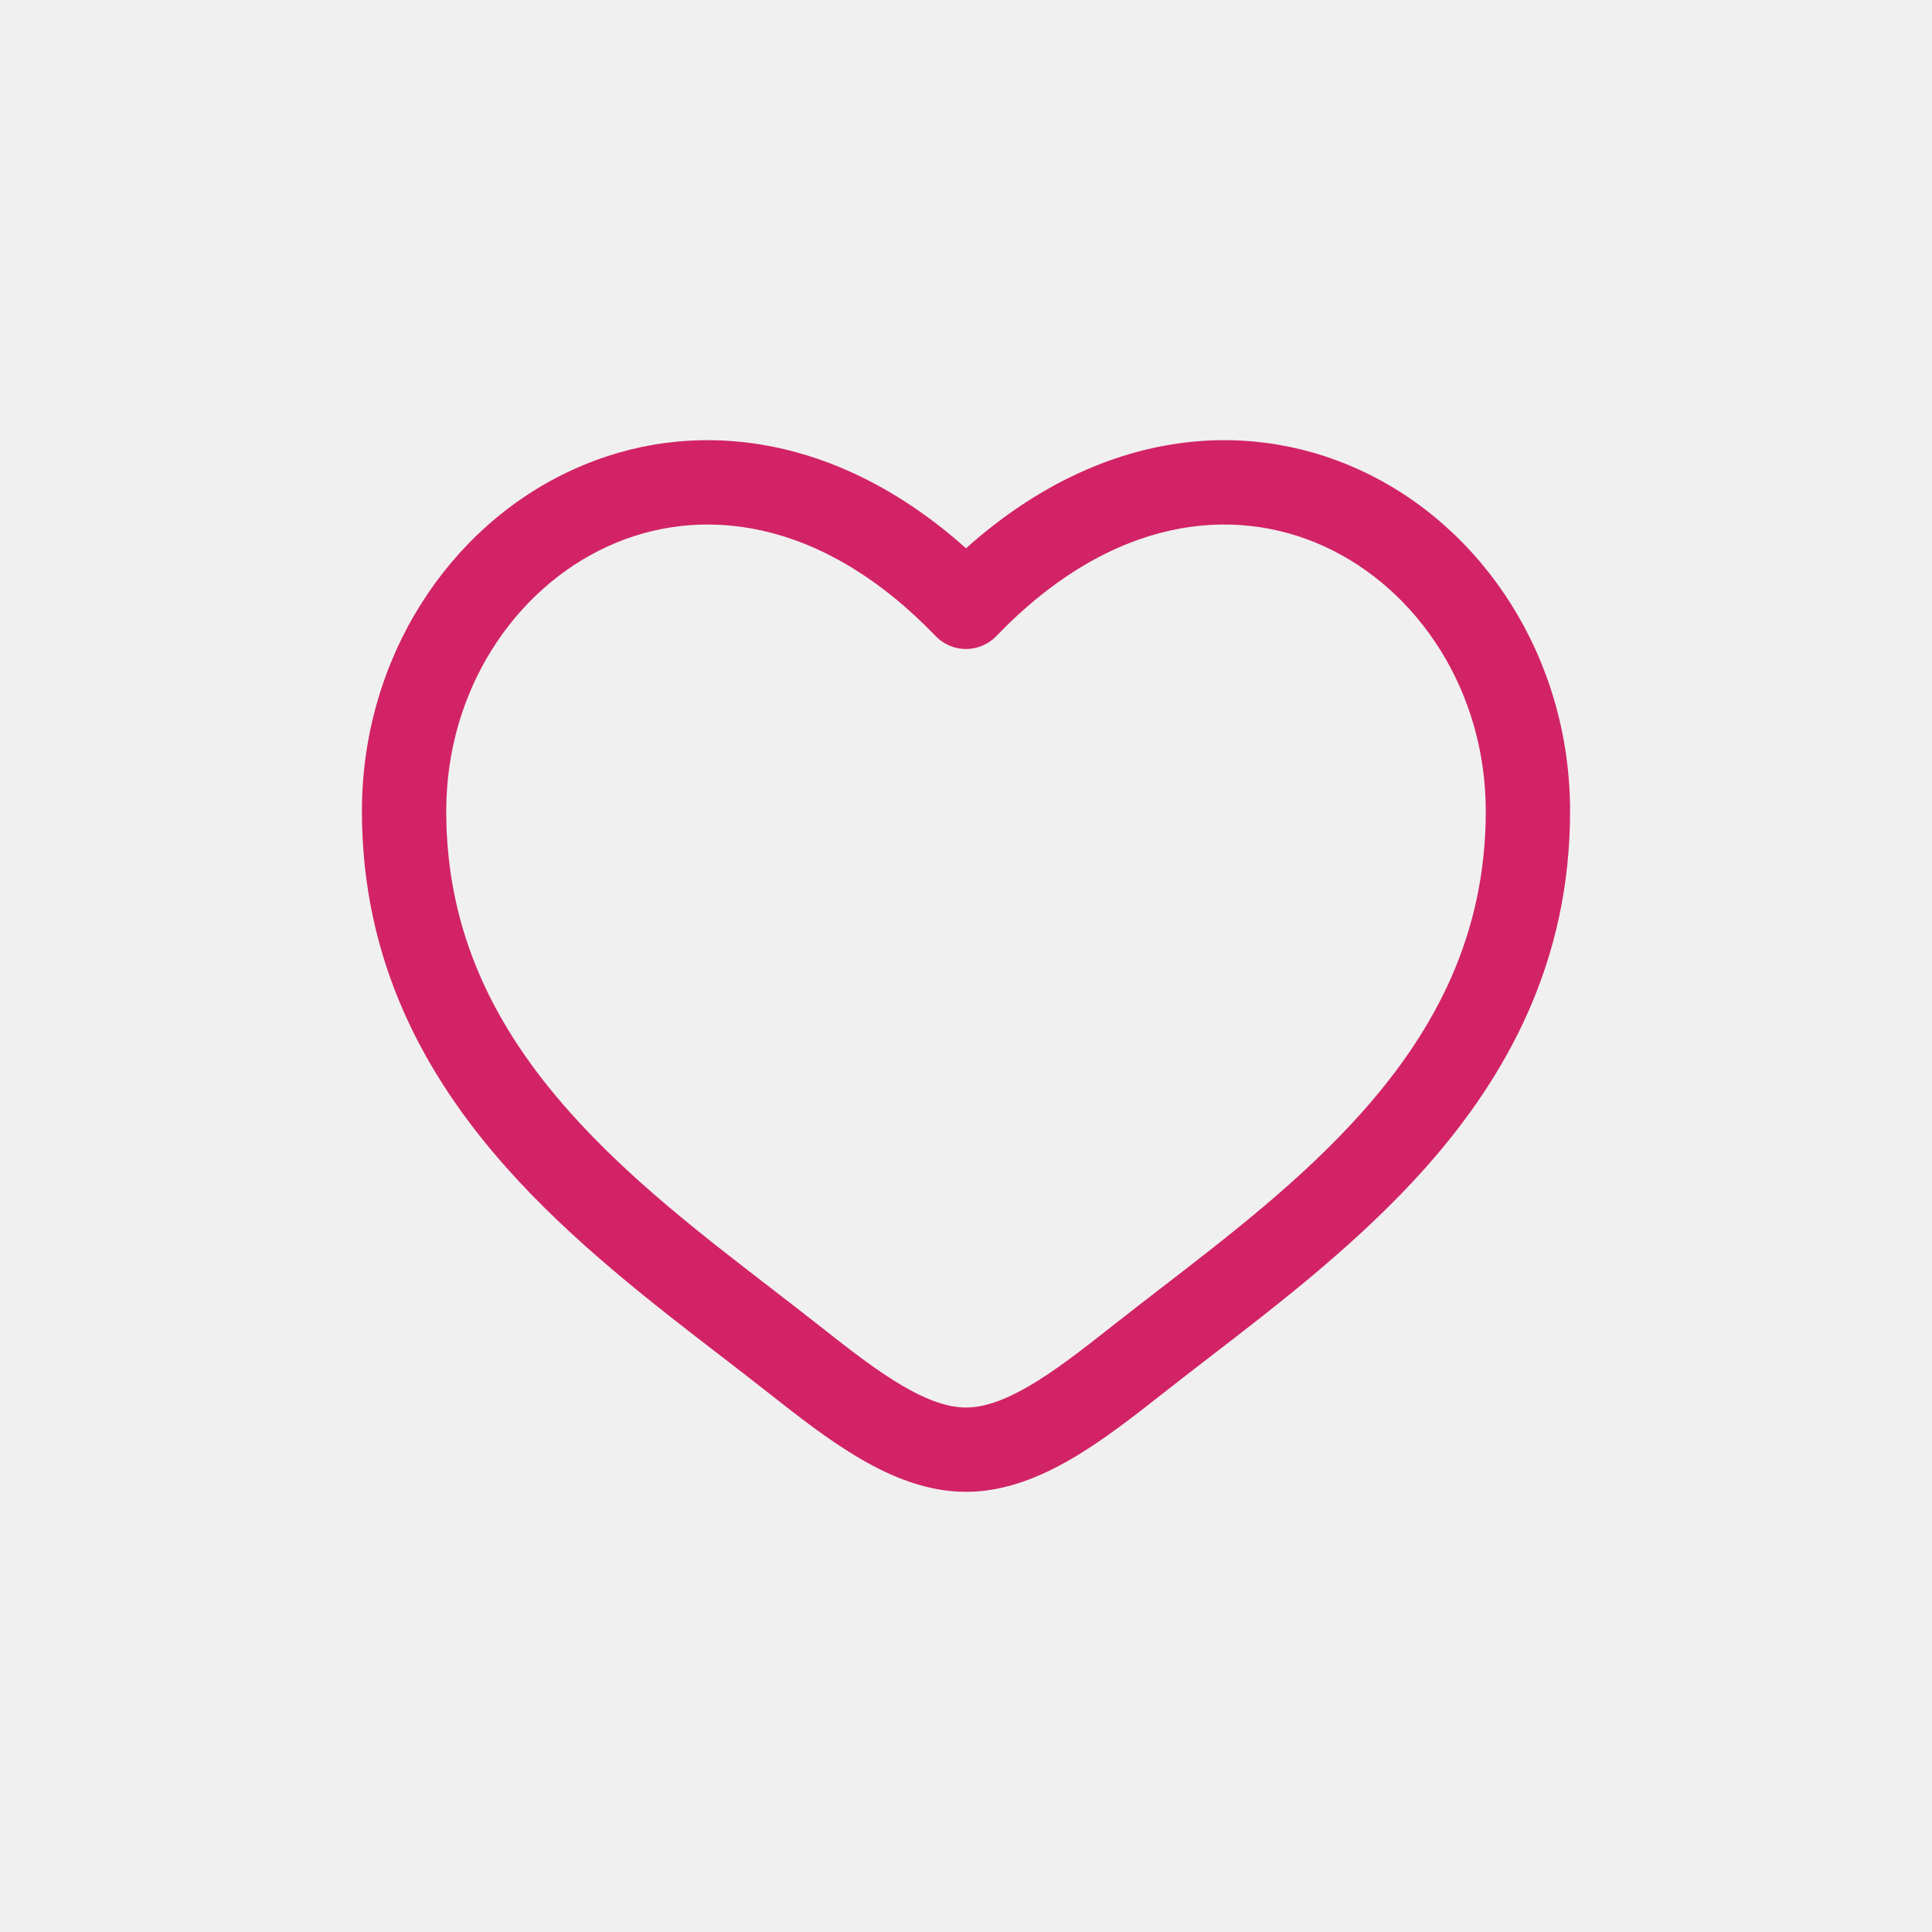
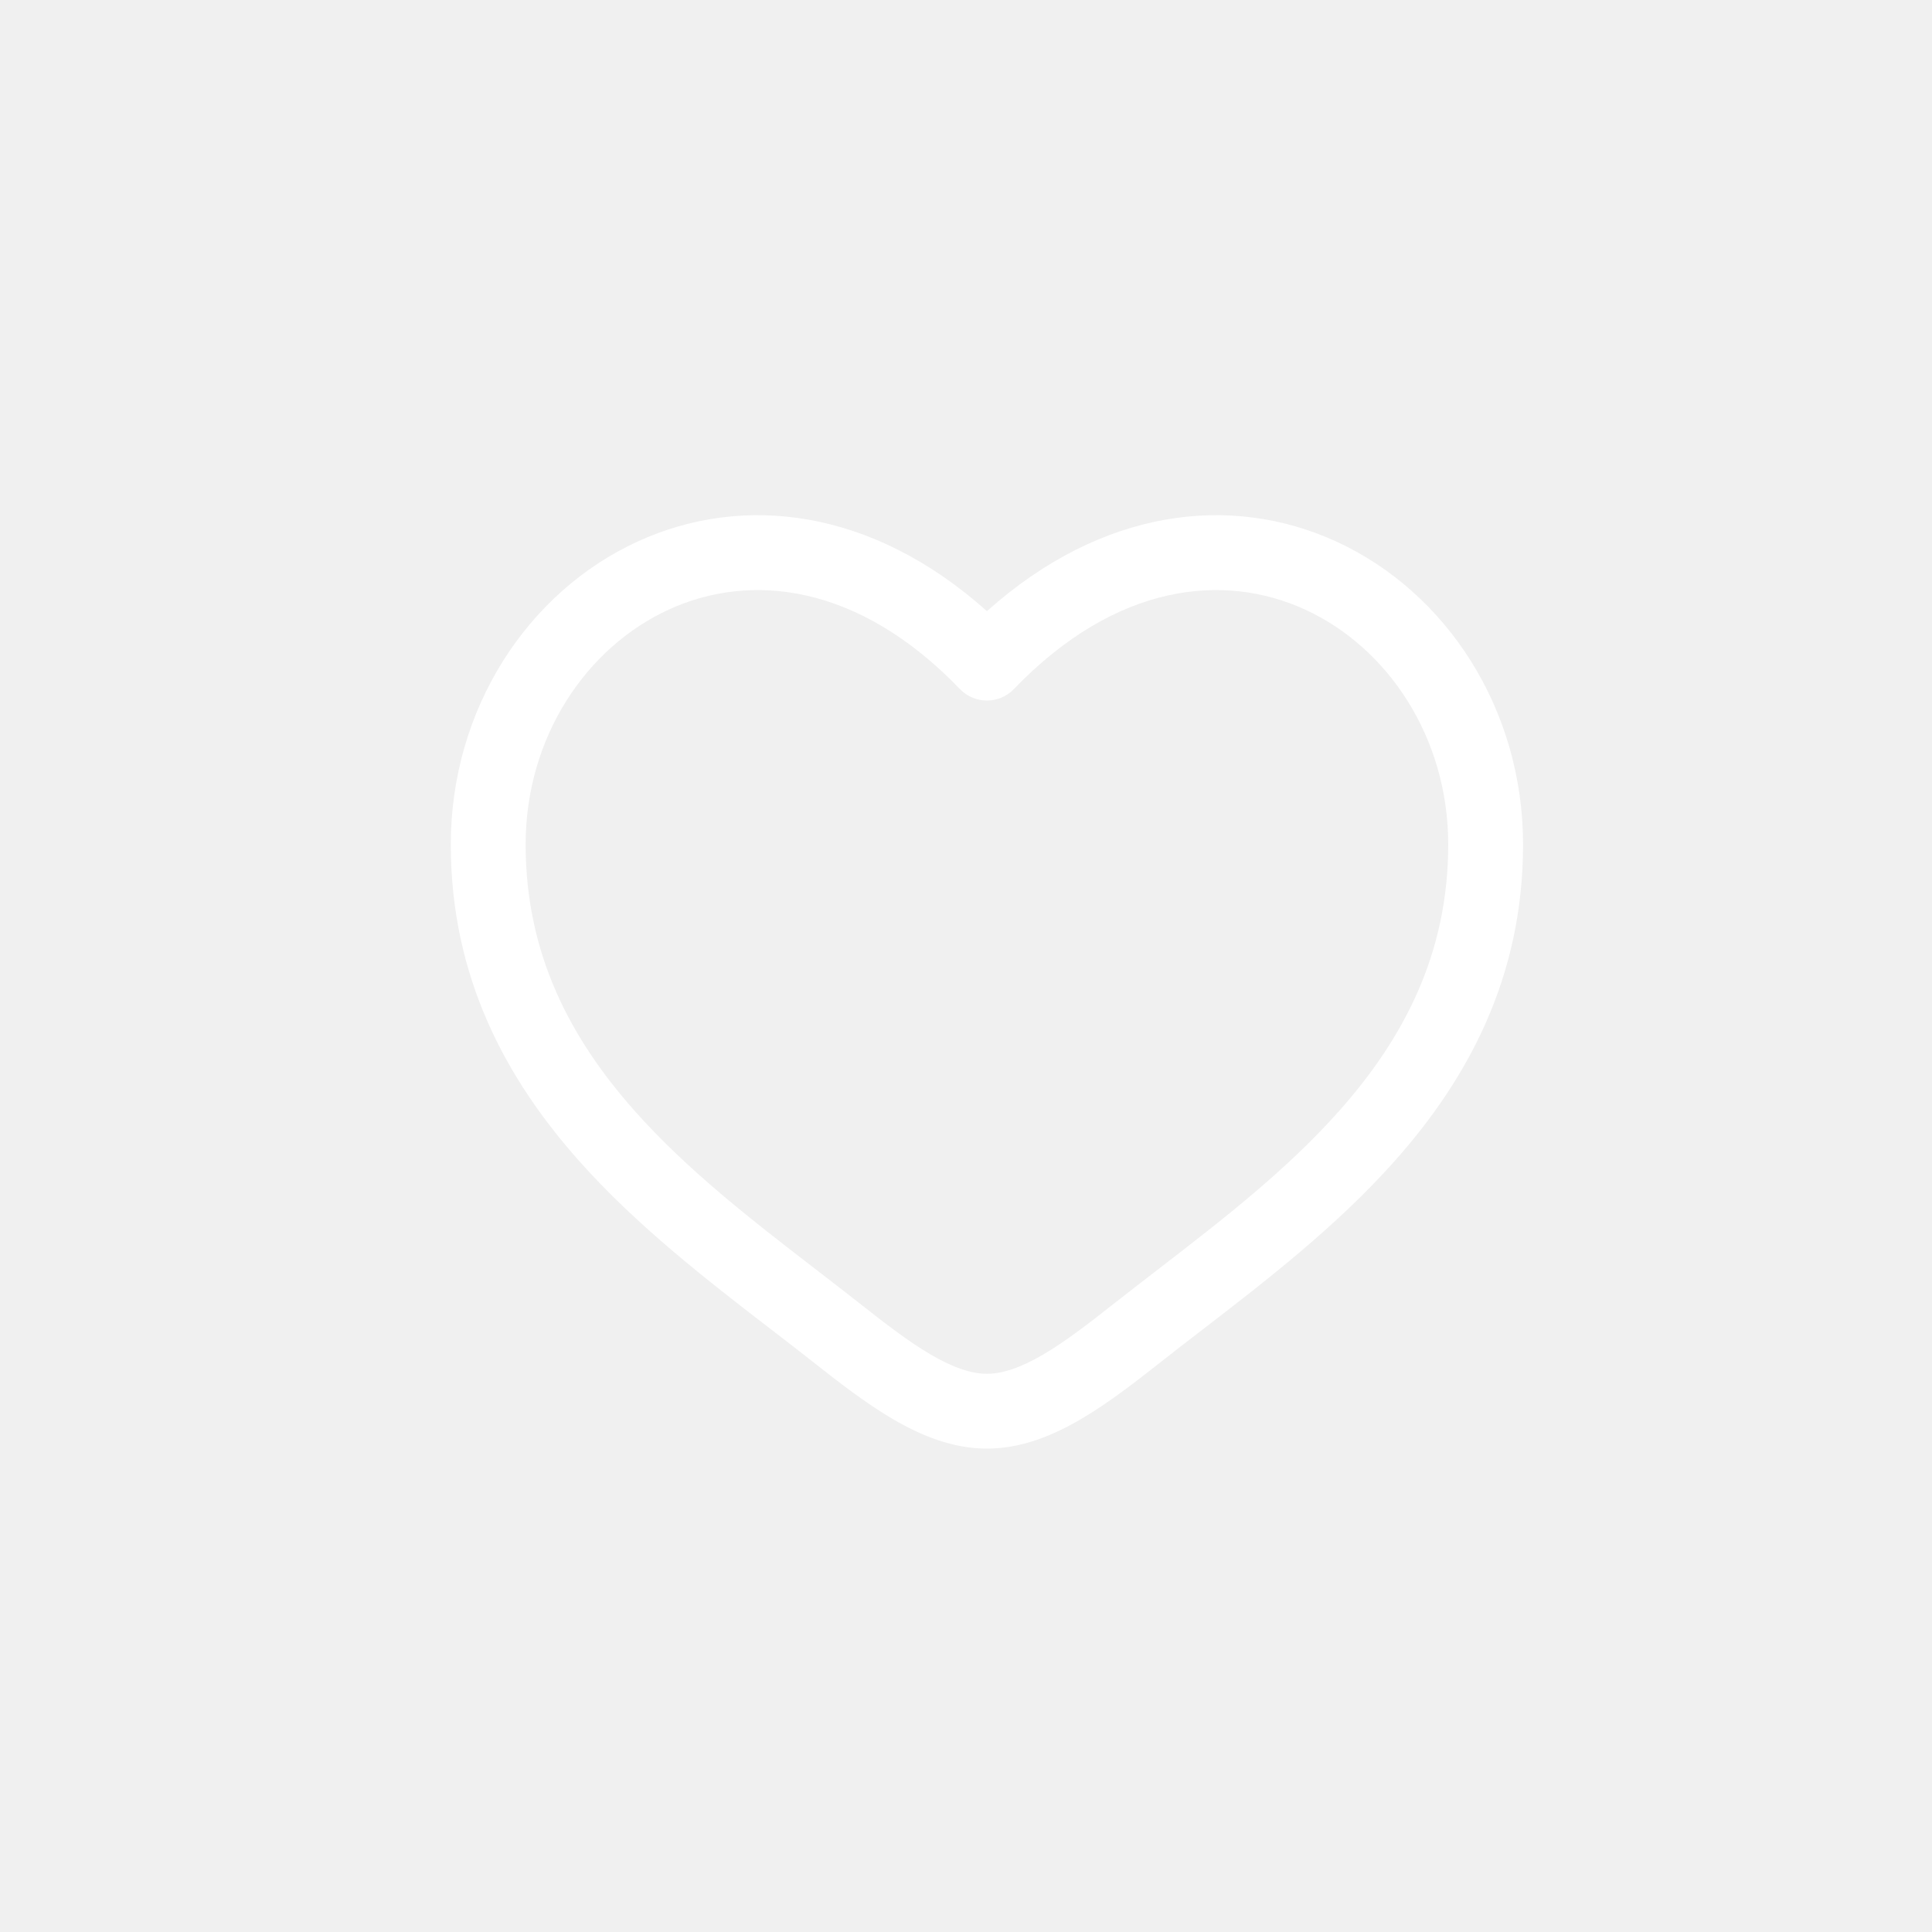
<svg xmlns="http://www.w3.org/2000/svg" width="30" height="30" viewBox="0 0 30 30" fill="none">
-   <path fill-rule="evenodd" clip-rule="evenodd" d="M9.437 8.484C7.989 9.146 6.929 10.719 6.929 12.596C6.929 14.513 7.713 15.991 8.838 17.258C9.765 18.302 10.887 19.167 11.982 20.01C12.242 20.211 12.5 20.41 12.754 20.61C13.213 20.972 13.622 21.29 14.017 21.52C14.412 21.751 14.73 21.856 15 21.856C15.27 21.856 15.588 21.751 15.983 21.52C16.377 21.29 16.787 20.972 17.246 20.61C17.5 20.41 17.758 20.211 18.018 20.01C19.112 19.167 20.234 18.302 21.161 17.258C22.286 15.991 23.071 14.513 23.071 12.596C23.071 10.719 22.01 9.146 20.563 8.484C19.157 7.841 17.267 8.011 15.471 9.877C15.348 10.005 15.178 10.078 15 10.078C14.822 10.078 14.652 10.005 14.528 9.877C12.733 8.011 10.843 7.841 9.437 8.484ZM15 8.514C12.982 6.709 10.723 6.457 8.893 7.294C6.959 8.177 5.62 10.23 5.62 12.596C5.62 14.922 6.589 16.696 7.86 18.127C8.877 19.273 10.123 20.232 11.223 21.078C11.472 21.27 11.714 21.457 11.944 21.638C12.391 21.99 12.87 22.366 13.357 22.65C13.843 22.934 14.397 23.165 15 23.165C15.602 23.165 16.157 22.934 16.643 22.65C17.129 22.366 17.609 21.99 18.056 21.638C18.286 21.457 18.528 21.27 18.777 21.078C19.877 20.232 21.122 19.273 22.14 18.127C23.41 16.696 24.38 14.922 24.38 12.596C24.38 10.23 23.04 8.177 21.107 7.294C19.276 6.457 17.017 6.709 15 8.514Z" fill="#D22366" />
+   <path fill-rule="evenodd" clip-rule="evenodd" d="M10.388 9.464C9.103 10.051 8.162 11.448 8.162 13.113C8.162 14.815 8.858 16.127 9.856 17.251C10.679 18.177 11.675 18.945 12.646 19.694C12.877 19.872 13.106 20.049 13.332 20.226C13.739 20.547 14.102 20.829 14.453 21.034C14.803 21.239 15.085 21.332 15.325 21.332C15.565 21.332 15.847 21.239 16.197 21.034C16.548 20.829 16.911 20.547 17.318 20.226C17.544 20.049 17.773 19.872 18.004 19.694C18.975 18.945 19.971 18.177 20.794 17.251C21.792 16.127 22.488 14.815 22.488 13.113C22.488 11.448 21.547 10.051 20.262 9.464C19.014 8.893 17.337 9.044 15.743 10.7C15.634 10.814 15.483 10.878 15.325 10.878C15.167 10.878 15.016 10.814 14.906 10.7C13.313 9.044 11.636 8.893 10.388 9.464ZM15.325 9.49C13.534 7.888 11.53 7.664 9.905 8.407C8.189 9.192 7 11.013 7 13.113C7 15.178 7.86 16.752 8.988 18.022C9.891 19.039 10.996 19.89 11.972 20.642C12.194 20.812 12.408 20.977 12.613 21.139C13.009 21.451 13.435 21.785 13.867 22.037C14.298 22.289 14.79 22.494 15.325 22.494C15.86 22.494 16.352 22.289 16.783 22.037C17.215 21.785 17.641 21.451 18.038 21.139C18.242 20.977 18.456 20.812 18.678 20.642C19.654 19.89 20.759 19.039 21.662 18.022C22.79 16.752 23.65 15.178 23.65 13.113C23.65 11.013 22.462 9.192 20.745 8.407C19.12 7.664 17.116 7.888 15.325 9.49Z" fill="white" />
</svg>
